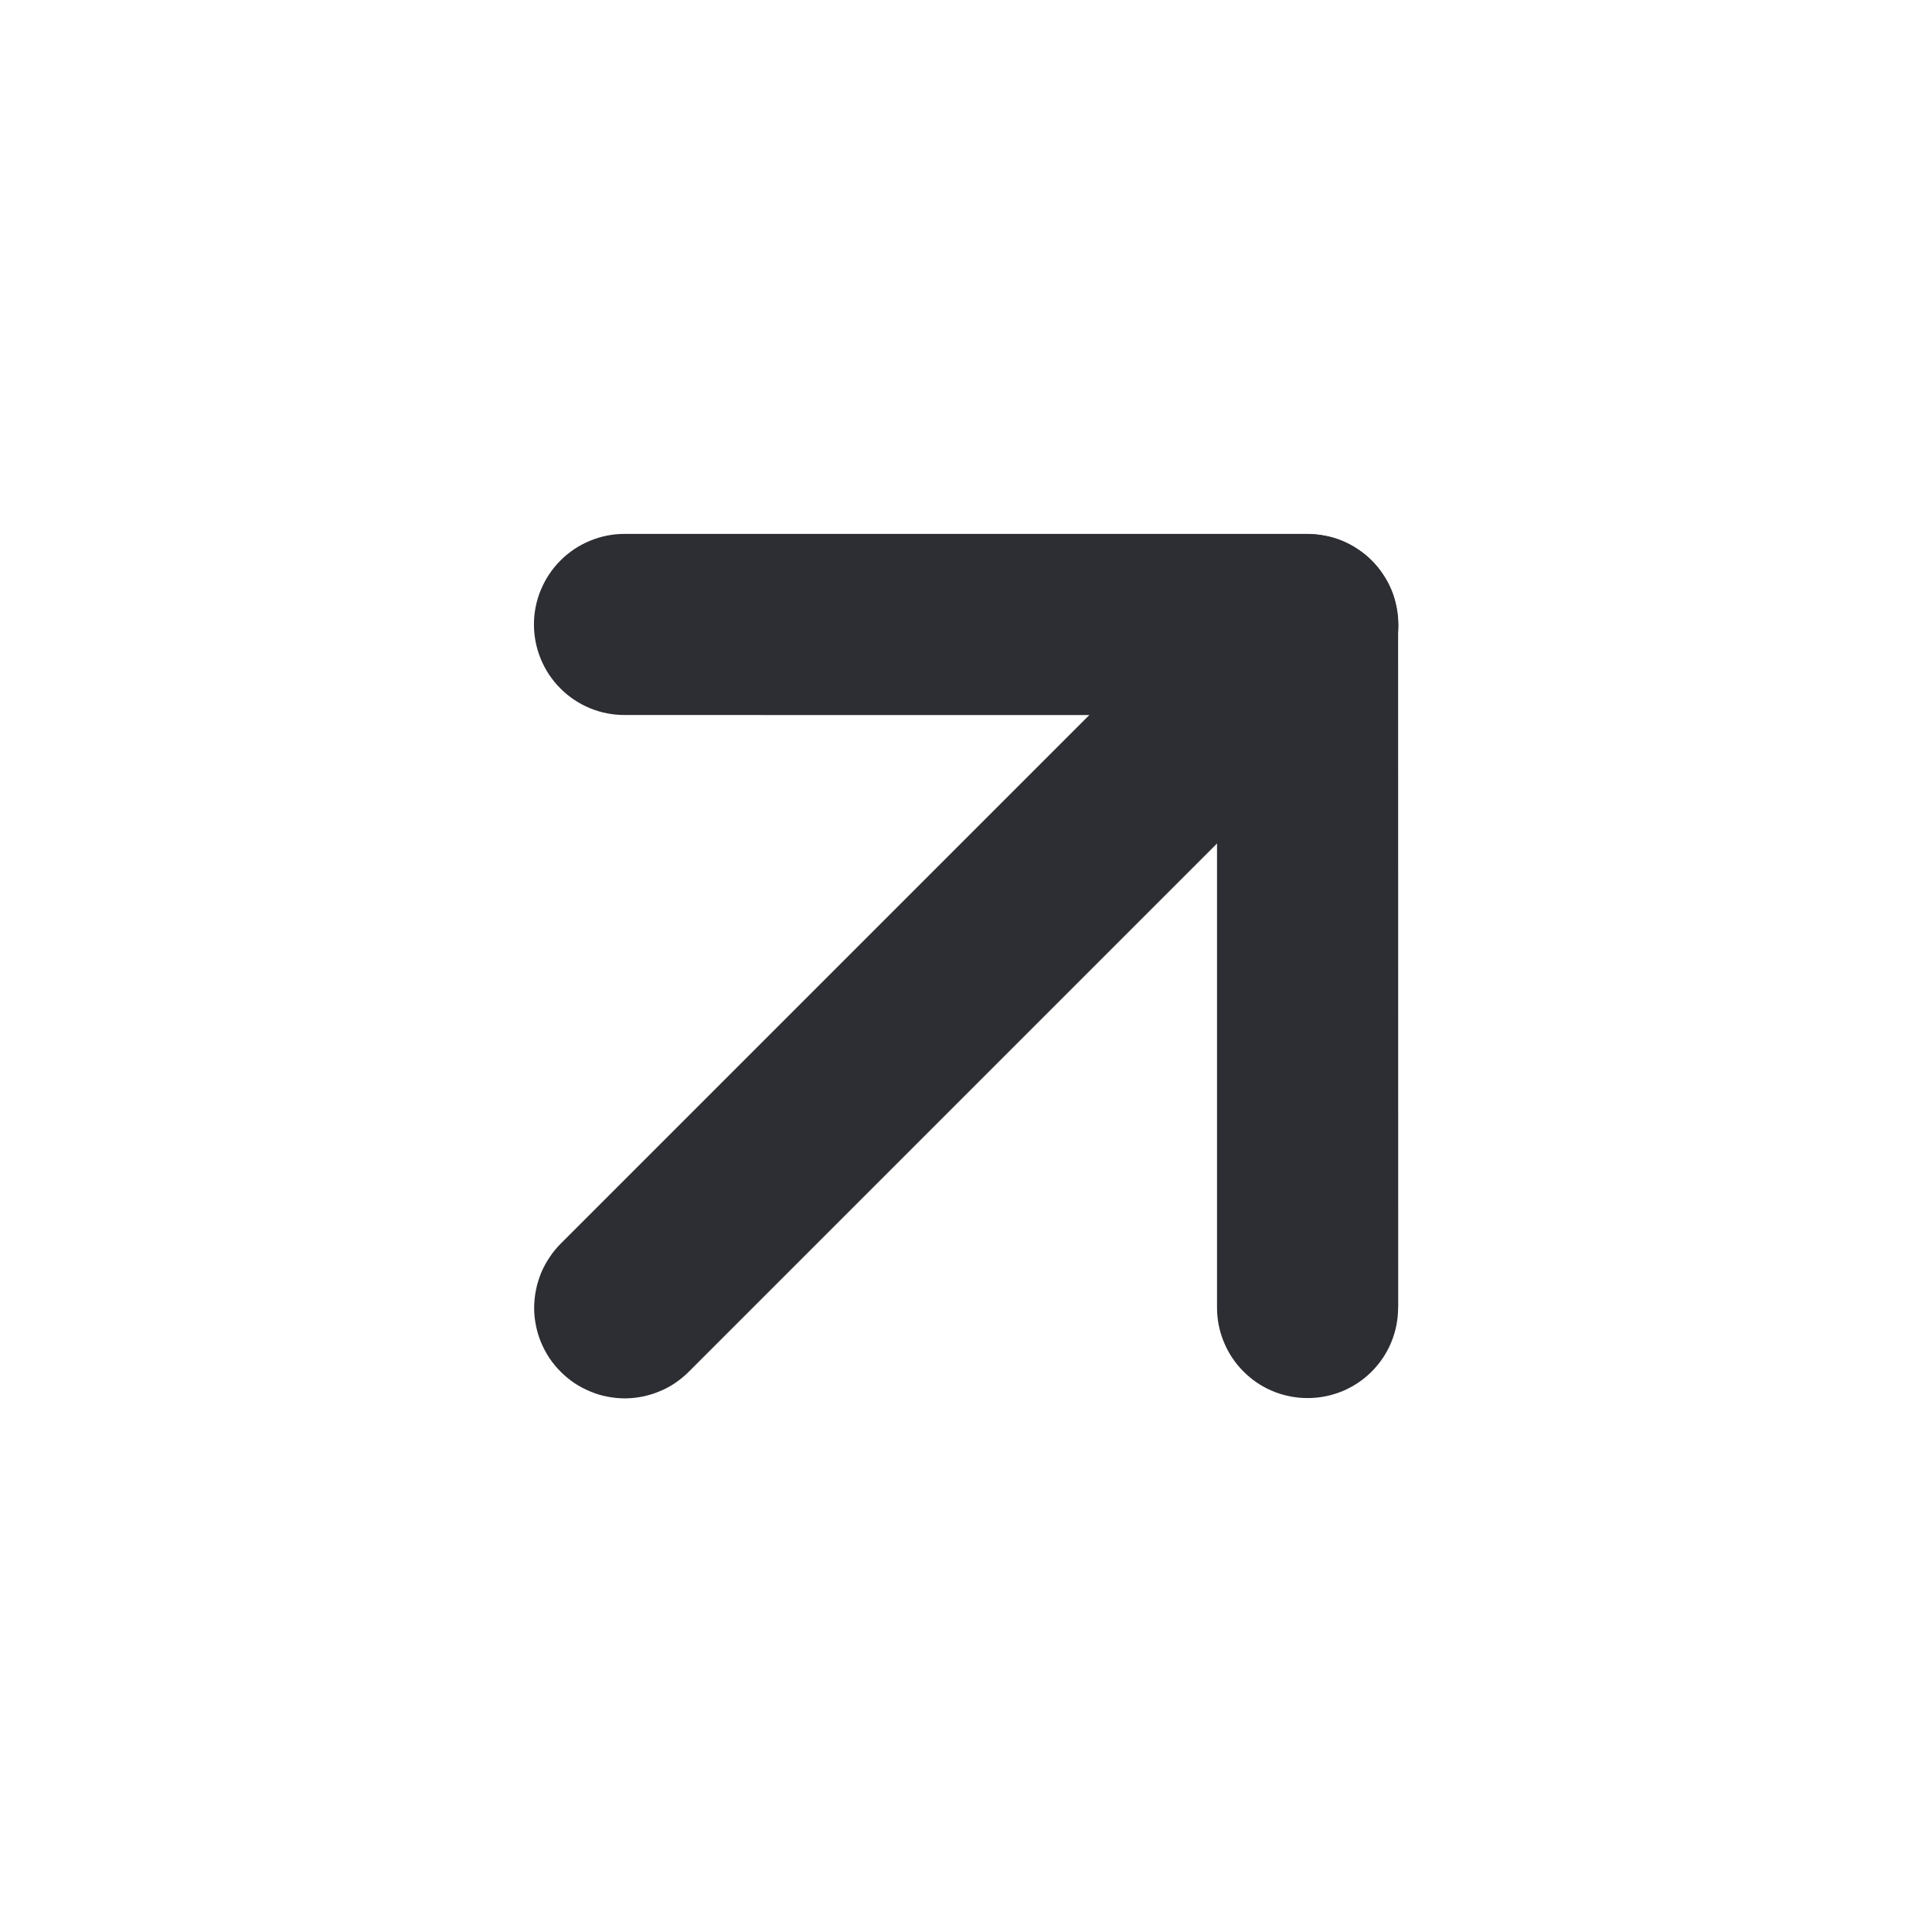
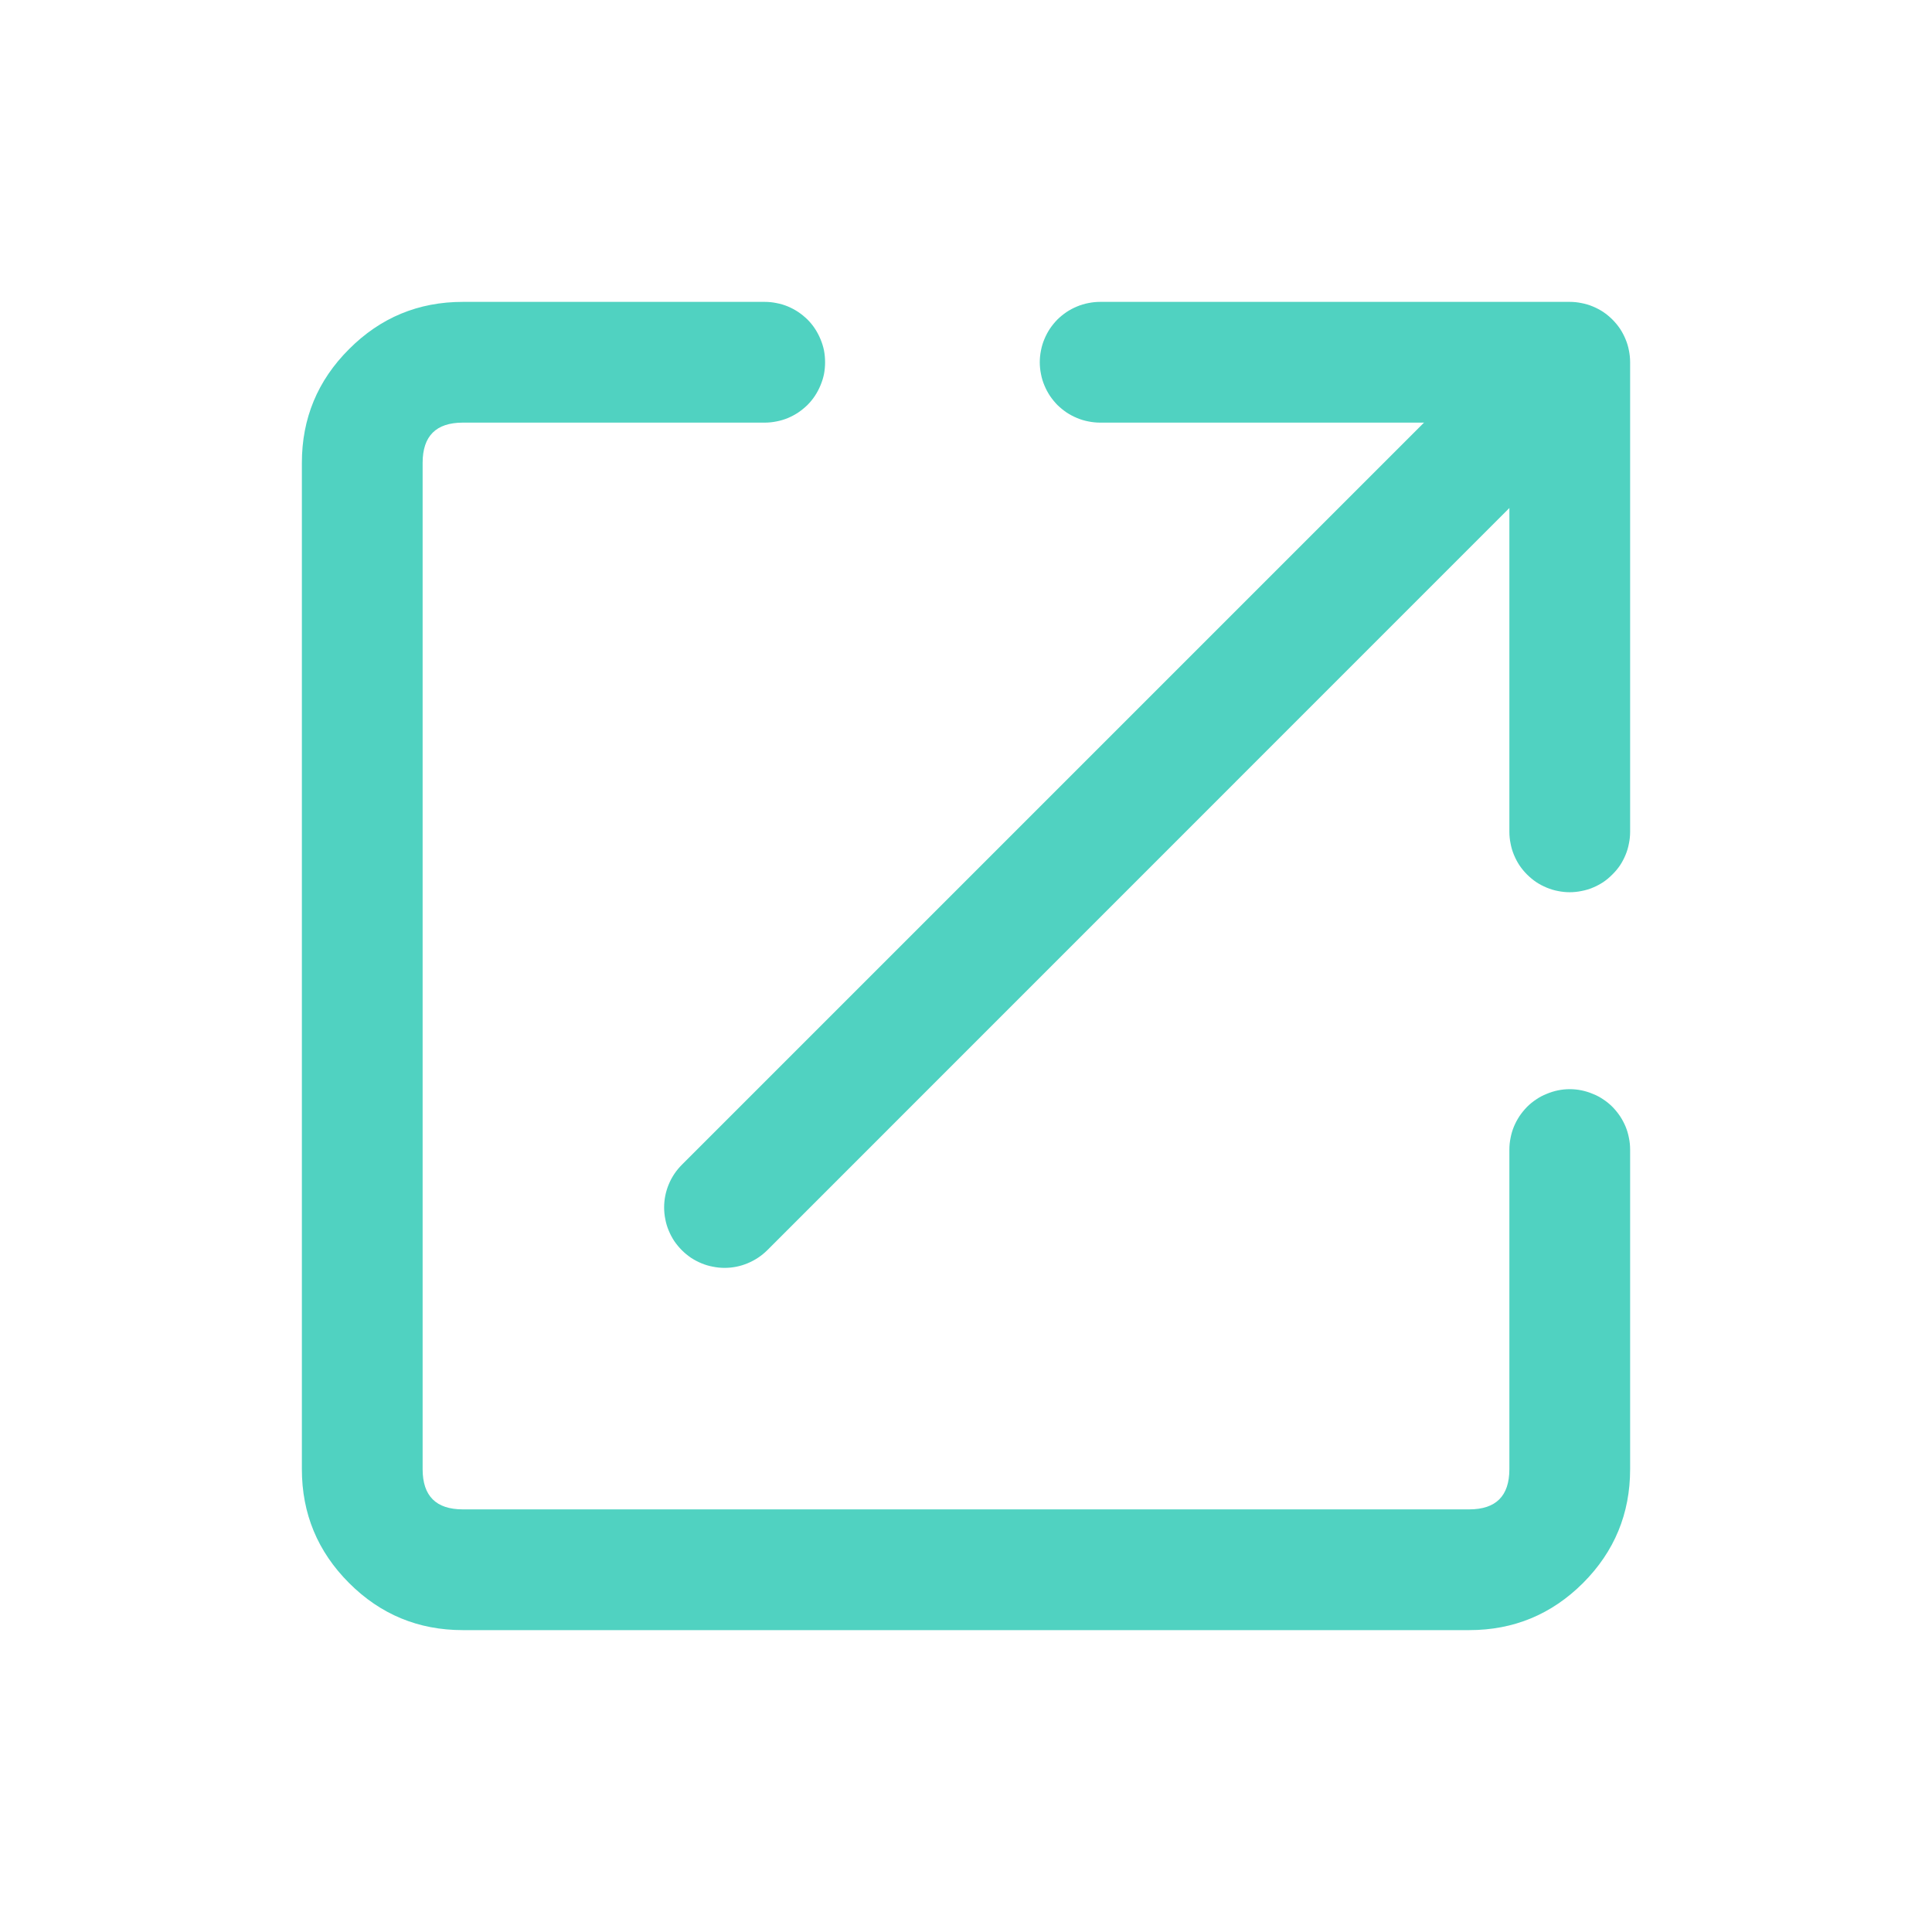
<svg xmlns="http://www.w3.org/2000/svg" fill="none" version="1.1" width="16" height="16" viewBox="0 0 16 16">
  <defs>
-     <clipPath id="master_svg0_327_00493">
-       <rect x="0" y="0" width="16" height="16" rx="0" />
+     <clipPath id="master_svg0_4149_49668">
+       <rect x="0" y="0" width="16" height="16" rx="4" />
    </clipPath>
  </defs>
-   <g clip-path="url(#master_svg0_327_00493)">
-     <g transform="matrix(0.7071068,-0.7071068,0.7071068,0.7071068,-6.142815,6.830577)">
-       <path d="M13.174,10.08L5.174,10.08Q5.1,10.08,5.028,10.095Q4.955,10.109,4.887,10.137Q4.819,10.166,4.757,10.207Q4.696,10.248,4.643,10.3Q4.591,10.352,4.55,10.414Q4.509,10.475,4.481,10.543Q4.453,10.612,4.438,10.684Q4.424,10.756,4.424,10.83Q4.424,10.904,4.438,10.977Q4.453,11.049,4.481,11.117Q4.509,11.186,4.55,11.247Q4.591,11.308,4.643,11.361Q4.696,11.413,4.757,11.454Q4.819,11.495,4.887,11.523Q4.955,11.552,5.028,11.566Q5.1,11.58,5.174,11.58L13.174,11.58Q13.248,11.58,13.32,11.566Q13.393,11.552,13.461,11.523Q13.529,11.495,13.591,11.454Q13.652,11.413,13.704,11.361Q13.756,11.308,13.797,11.247Q13.838,11.186,13.867,11.117Q13.895,11.049,13.909,10.977Q13.924,10.904,13.924,10.83Q13.924,10.756,13.909,10.684Q13.895,10.612,13.867,10.543Q13.838,10.475,13.797,10.414Q13.756,10.352,13.704,10.3Q13.652,10.248,13.591,10.207Q13.529,10.166,13.461,10.137Q13.393,10.109,13.32,10.095Q13.248,10.08,13.174,10.08Z" fill-rule="evenodd" fill="#2D2E33" fill-opacity="1" />
-     </g>
-     <g transform="matrix(0.7071068,-0.7071068,0.7071068,0.7071068,-2.142088,5.171803)">
-       <path d="M5.702,4.641L5.702,4.641Q5.597,4.536,5.459,4.479Q5.321,4.422,5.172,4.422Q5.023,4.422,4.885,4.479Q4.747,4.536,4.642,4.641Q4.536,4.747,4.479,4.885Q4.422,5.022,4.422,5.172Q4.422,5.321,4.479,5.459Q4.536,5.596,4.642,5.702L4.642,5.702L8.111,9.172L4.642,12.641Q4.536,12.747,4.479,12.885Q4.422,13.022,4.422,13.172Q4.422,13.19,4.423,13.208Q4.429,13.347,4.486,13.475Q4.543,13.603,4.642,13.702Q4.747,13.807,4.885,13.865Q5.023,13.922,5.172,13.922Q5.321,13.922,5.459,13.865Q5.597,13.807,5.702,13.702L5.703,13.702L9.702,9.702Q9.754,9.65,9.795,9.588Q9.837,9.527,9.865,9.459Q9.893,9.39,9.907,9.318Q9.922,9.246,9.922,9.172Q9.922,9.098,9.907,9.025Q9.893,8.953,9.865,8.885Q9.837,8.816,9.795,8.755Q9.754,8.694,9.702,8.641L5.702,4.641Z" fill-rule="evenodd" fill="#2D2E33" fill-opacity="1" />
+   <g clip-path="url(#master_svg0_4149_49668)">
+     <g>
+       <g>
+         <path d="M9.111,2.5L13,2.5Q13.049,2.5,13.097,2.51Q13.146,2.519,13.191,2.538Q13.237,2.557,13.278,2.584Q13.319,2.612,13.353,2.646Q13.388,2.681,13.416,2.722Q13.443,2.763,13.462,2.809Q13.481,2.854,13.49,2.902Q13.5,2.951,13.5,3L13.5,6.889Q13.5,6.938,13.49,6.986Q13.481,7.035,13.462,7.08Q13.443,7.126,13.416,7.167Q13.388,7.208,13.353,7.242Q13.319,7.277,13.278,7.305Q13.237,7.332,13.191,7.351Q13.146,7.37,13.097,7.379Q13.049,7.389,13,7.389Q12.951,7.389,12.902,7.379Q12.854,7.37,12.809,7.351Q12.763,7.332,12.722,7.305Q12.681,7.277,12.646,7.242Q12.612,7.208,12.584,7.167Q12.557,7.126,12.538,7.08Q12.519,7.035,12.51,6.986Q12.5,6.938,12.5,6.889L12.5,3.5L9.111,3.5Q9.062,3.5,9.013,3.49Q8.965,3.481,8.92,3.462Q8.874,3.443,8.833,3.416Q8.792,3.388,8.757,3.354Q8.723,3.319,8.695,3.278Q8.668,3.237,8.649,3.191Q8.63,3.146,8.621,3.098Q8.611,3.049,8.611,3Q8.611,2.951,8.621,2.902Q8.63,2.854,8.649,2.809Q8.668,2.763,8.695,2.722Q8.723,2.681,8.757,2.646Q8.792,2.612,8.833,2.584Q8.874,2.557,8.92,2.538Q8.965,2.519,9.013,2.51Q9.062,2.5,9.111,2.5Z" fill-rule="evenodd" fill="#50D2C1" fill-opacity="1" style="mix-blend-mode:passthrough" />
+       </g>
+       <g>
+         <path d="M3.833,3.5L6.333,3.5Q6.383,3.5,6.431,3.49Q6.479,3.481,6.525,3.462Q6.57,3.443,6.611,3.416Q6.652,3.388,6.687,3.354Q6.722,3.319,6.749,3.278Q6.776,3.237,6.795,3.191Q6.814,3.146,6.824,3.098Q6.833,3.049,6.833,3Q6.833,2.951,6.824,2.902Q6.814,2.854,6.795,2.809Q6.776,2.763,6.749,2.722Q6.722,2.681,6.687,2.646Q6.652,2.612,6.611,2.584Q6.57,2.557,6.525,2.538Q6.479,2.519,6.431,2.51Q6.383,2.5,6.333,2.5L3.833,2.5Q3.281,2.5,2.891,2.891Q2.5,3.281,2.5,3.833L2.5,12.167Q2.5,12.719,2.891,13.11Q3.281,13.5,3.833,13.5L12.167,13.5Q12.719,13.5,13.11,13.11Q13.5,12.719,13.5,12.167L13.5,9.52Q13.5,9.471,13.49,9.423Q13.481,9.375,13.462,9.329Q13.443,9.284,13.416,9.243Q13.388,9.202,13.354,9.167Q13.319,9.132,13.278,9.105Q13.237,9.077,13.191,9.059Q13.146,9.04,13.098,9.03Q13.049,9.02,13,9.02Q12.951,9.02,12.902,9.03Q12.854,9.04,12.809,9.059Q12.763,9.077,12.722,9.105Q12.681,9.132,12.646,9.167Q12.612,9.202,12.584,9.243Q12.557,9.284,12.538,9.329Q12.519,9.375,12.51,9.423Q12.5,9.471,12.5,9.52L12.5,12.167Q12.5,12.5,12.167,12.5L3.833,12.5Q3.5,12.5,3.5,12.167L3.5,3.833Q3.5,3.5,3.833,3.5Z" fill-rule="evenodd" fill="#50D2C1" fill-opacity="1" style="mix-blend-mode:passthrough" />
+       </g>
+       <g>
+         <path d="M13.103,3.604Q13.174,3.533,13.212,3.441Q13.25,3.349,13.25,3.25Q13.25,3.201,13.24,3.152Q13.231,3.104,13.212,3.059Q13.193,3.013,13.166,2.972Q13.138,2.931,13.103,2.896Q13.069,2.862,13.028,2.834Q12.987,2.807,12.941,2.788Q12.896,2.769,12.847,2.76Q12.799,2.75,12.75,2.75Q12.65,2.75,12.558,2.788Q12.467,2.826,12.396,2.896L12.396,2.897L5.647,9.646Q5.576,9.717,5.538,9.809Q5.5,9.901,5.5,10Q5.5,10.049,5.51,10.098Q5.519,10.146,5.538,10.191Q5.557,10.237,5.584,10.278Q5.612,10.319,5.647,10.354Q5.681,10.388,5.722,10.416Q5.763,10.443,5.809,10.462Q5.854,10.481,5.903,10.49Q5.951,10.5,6,10.5Q6.1,10.5,6.191,10.462Q6.283,10.424,6.354,10.354L13.103,3.604L13.103,3.604Z" fill-rule="evenodd" fill="#50D2C1" fill-opacity="1" style="mix-blend-mode:passthrough" />
+       </g>
    </g>
  </g>
</svg>
